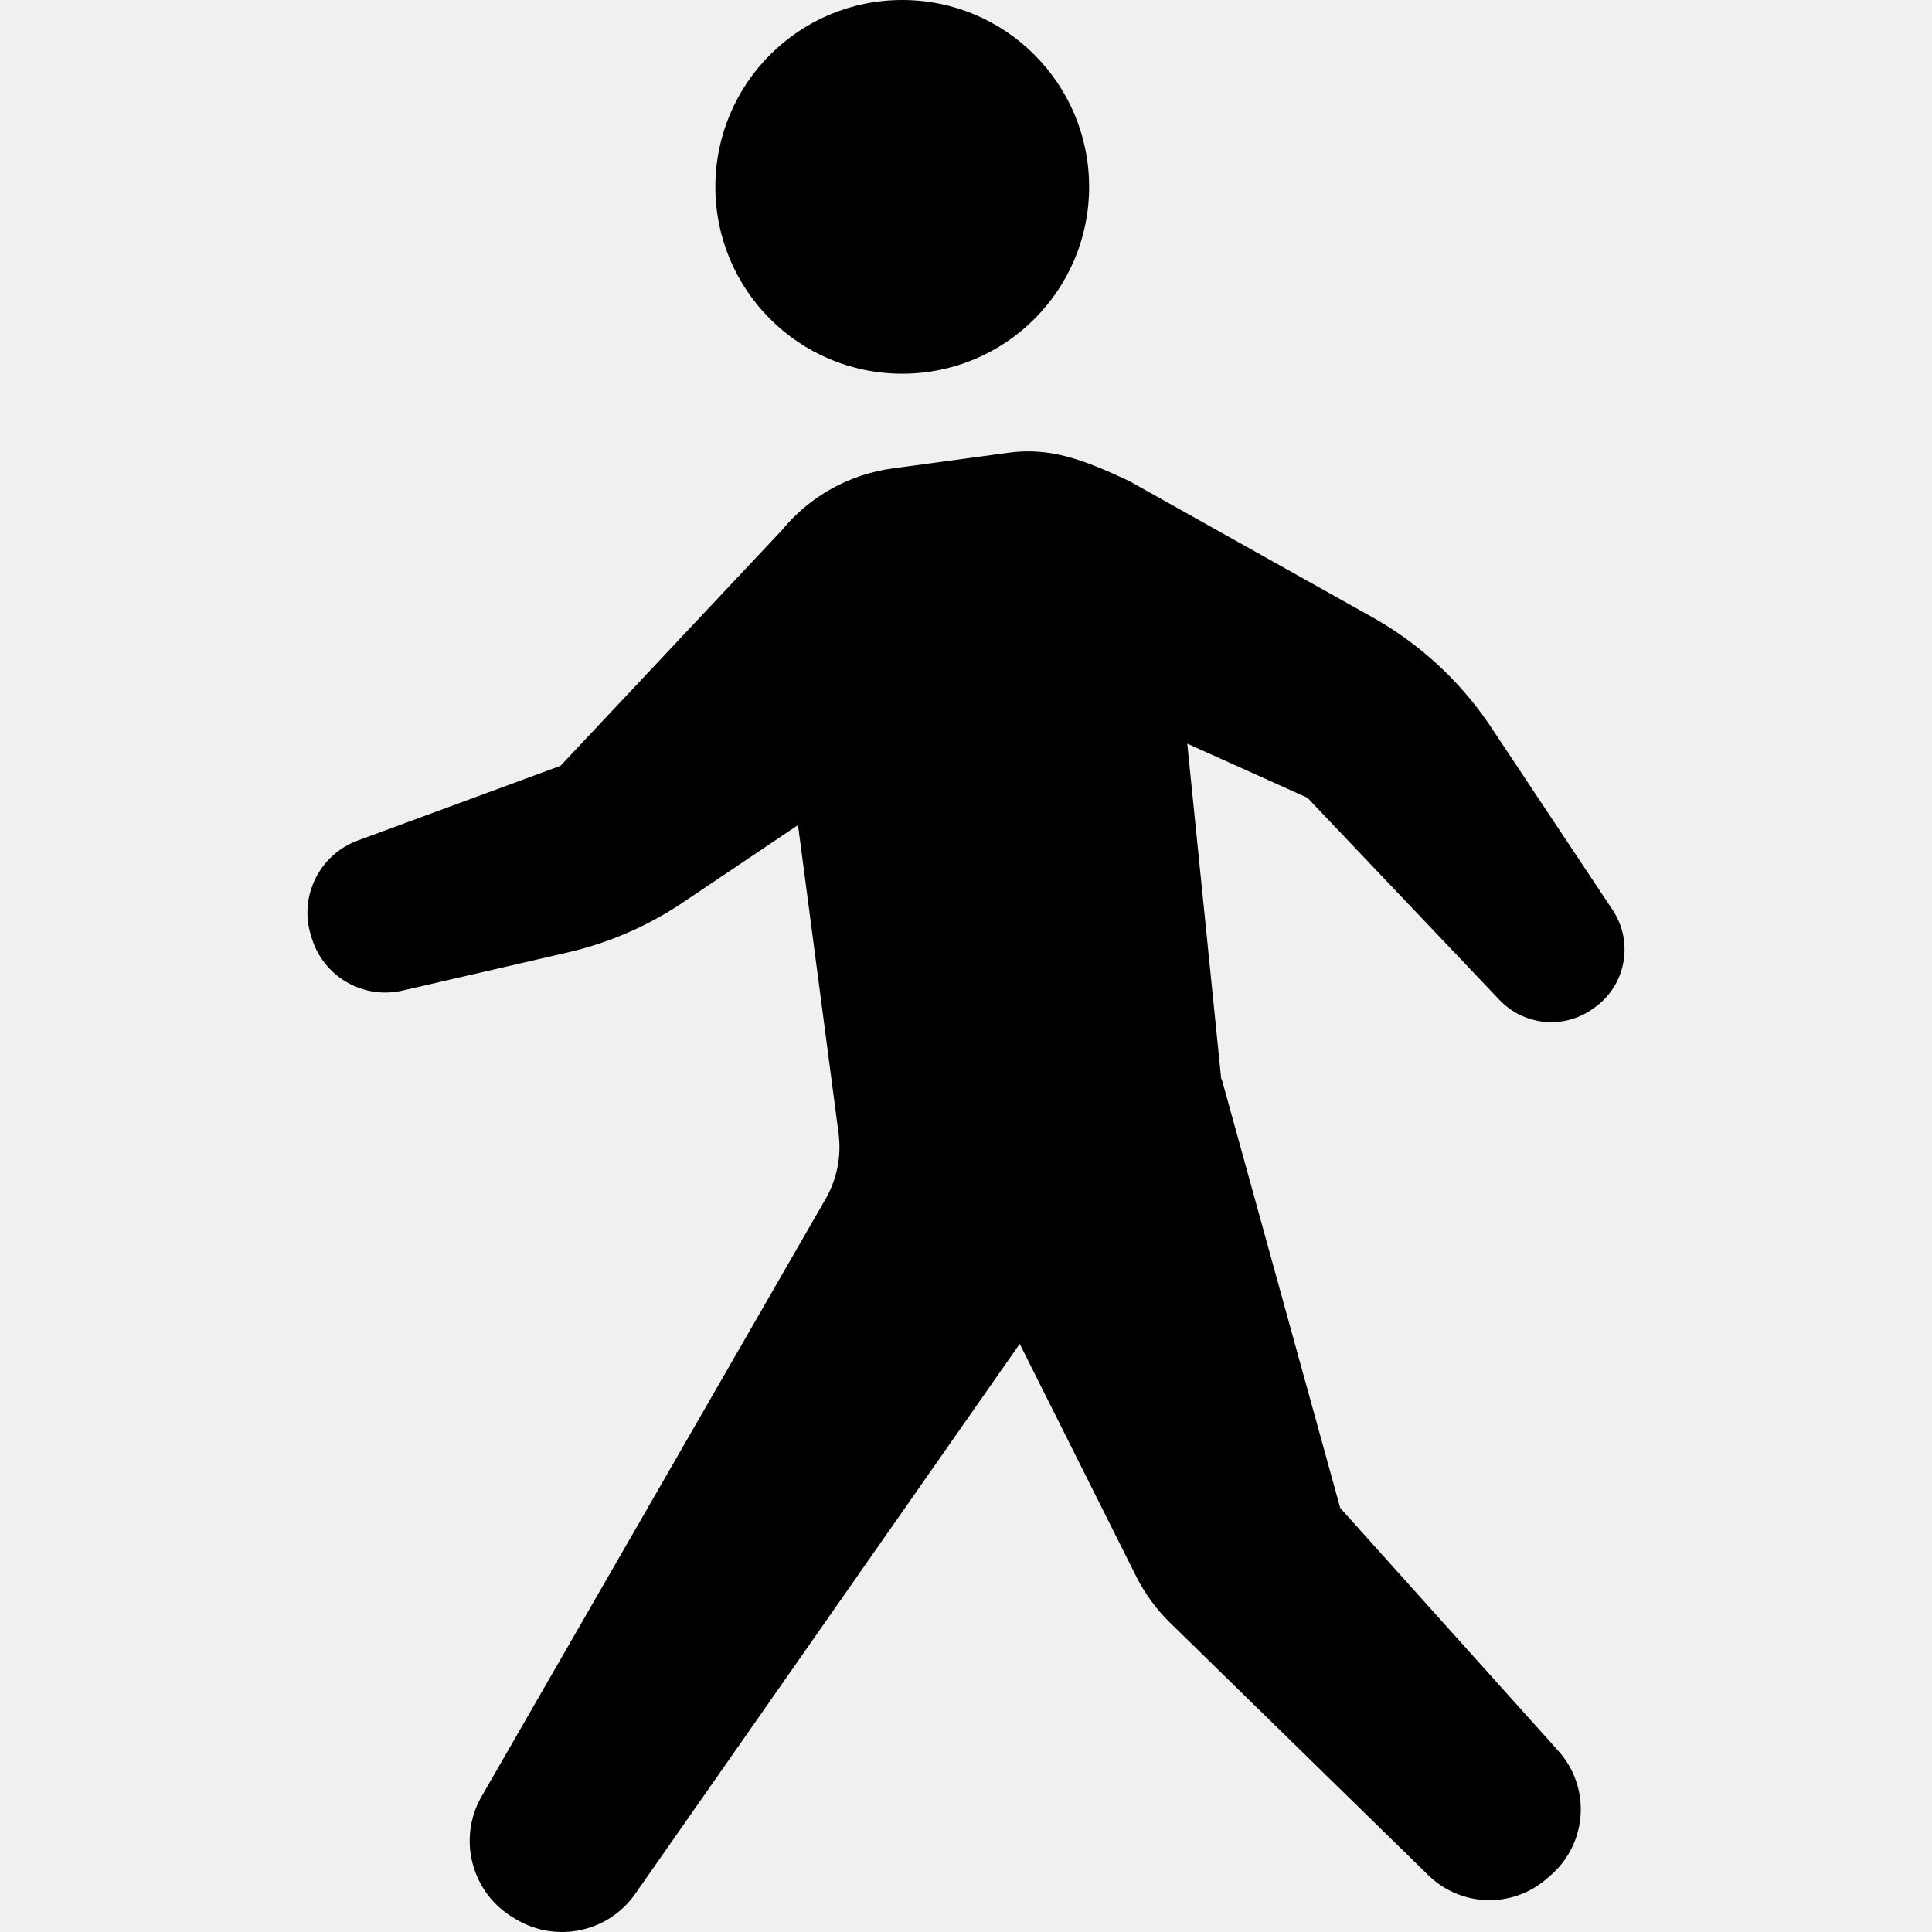
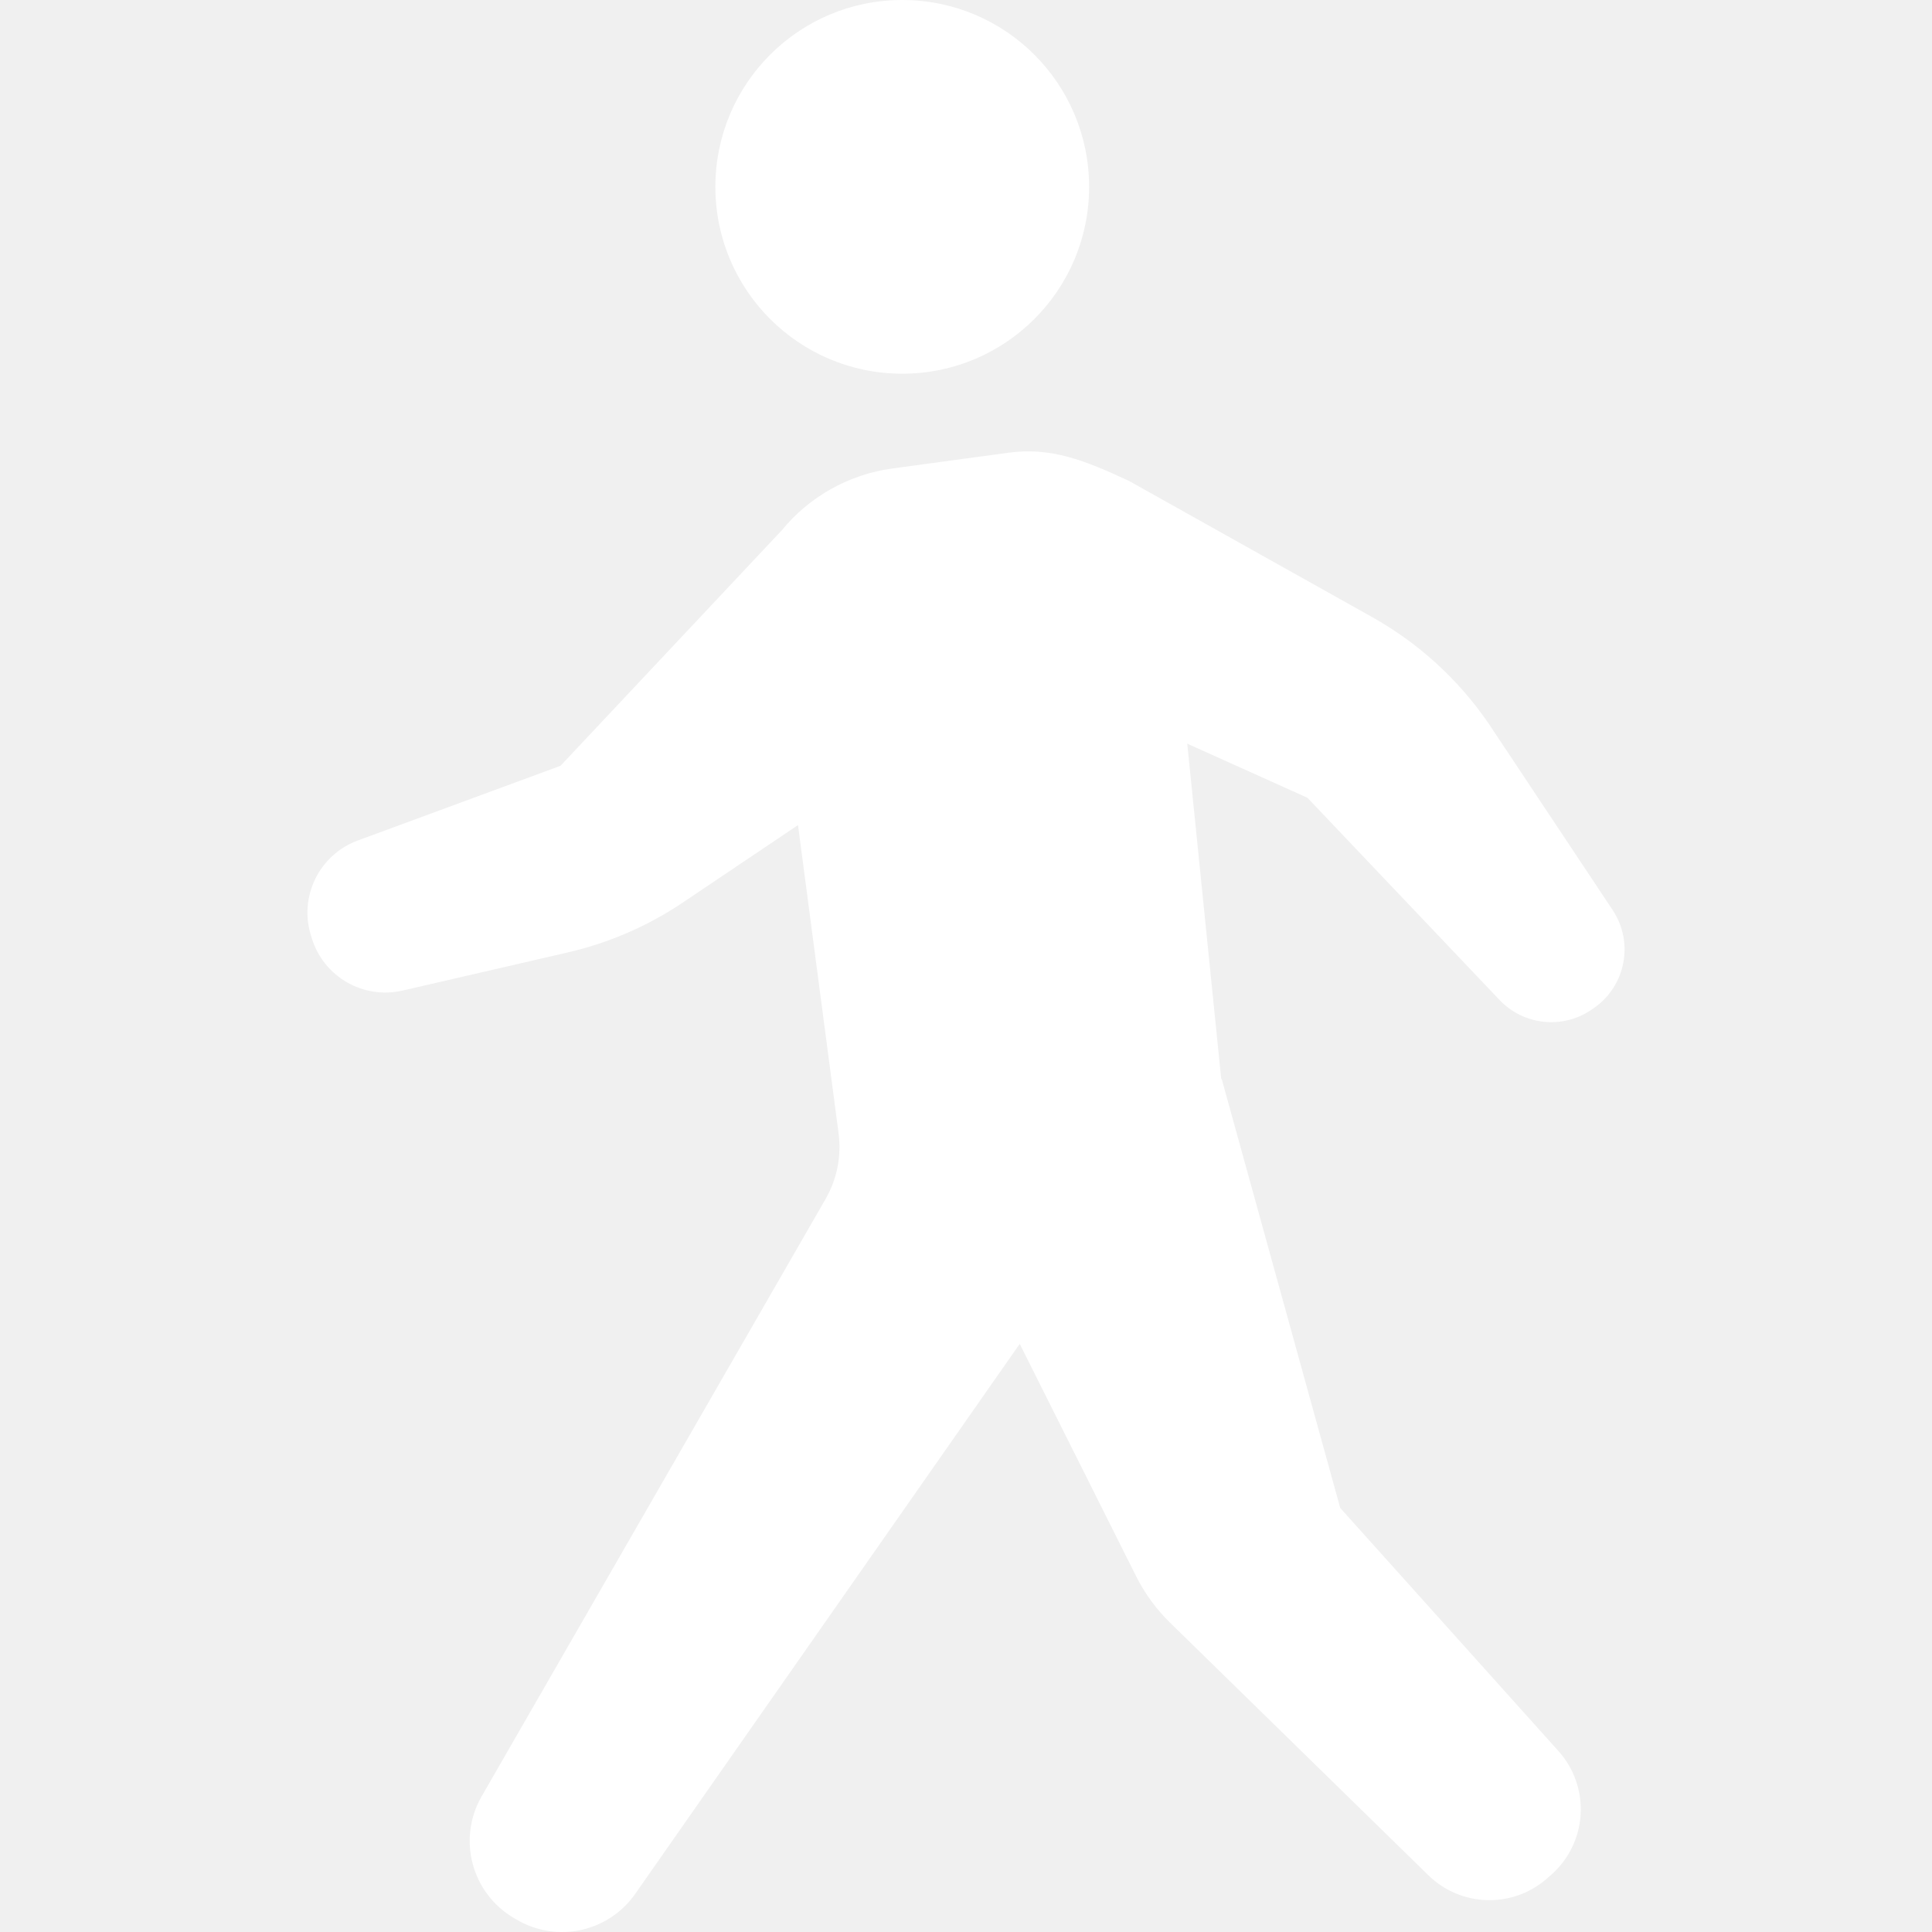
- <svg xmlns="http://www.w3.org/2000/svg" height="800px" width="800px" version="1.1" id="_x32_" viewBox="0 0 512 512" xml:space="preserve">
+ <svg xmlns="http://www.w3.org/2000/svg" height="300px" width="300px" version="1.1" id="_x32_" viewBox="0 0 512 512" xml:space="preserve">
  <style type="text/css">
- 	.st0{fill:#000000;}
+ 	.st0{fill:#fff;}
</style>
  <g>
    <path class="st0" d="M239.103,99.037c27.354,0,49.524-22.17,49.524-49.513C288.627,22.17,266.457,0,239.103,0   C211.75,0,189.58,22.17,189.58,49.524C189.58,76.867,211.75,99.037,239.103,99.037z" />
    <path class="st0" d="M427.361,241.153l-32.838-49.377c-7.974-11.666-18.555-21.326-30.88-28.235l-64.396-36.065   c-11.802-5.514-20.726-9.021-31.937-7.509l-30.812,4.185c-11.492,1.561-21.966,7.413-29.311,16.376l-58.651,62.42l-53.718,19.796   c-10.174,3.75-15.639,14.805-12.422,25.164l0.252,0.795c3.16,10.183,13.653,16.201,24.039,13.808l43.778-10.107   c10.919-2.519,21.288-7.015,30.57-13.275l30.445-20.473l10.756,81.74c0.785,5.998-0.427,12.083-3.44,17.335l-91.159,158.327   c-6.502,11.279-2.655,25.697,8.595,32.266l0.784,0.456c10.648,6.201,24.272,3.207,31.326-6.889l101.895-145.75l30.872,61.625   c2.286,4.554,5.309,8.692,8.953,12.248l68.486,66.964c8.643,8.44,22.315,8.818,31.394,0.862l1.095-0.95   c4.651-4.079,7.48-9.844,7.848-16.016s-1.744-12.238-5.882-16.831l-57.827-64.416l-31.414-113.697l-0.116,0.097l-9.011-88.95   l31.839,14.332L397.392,265c6.405,6.743,16.772,7.828,24.427,2.548l0.523-0.358C430.84,261.337,433.078,249.748,427.361,241.153z" />
  </g>
</svg>
